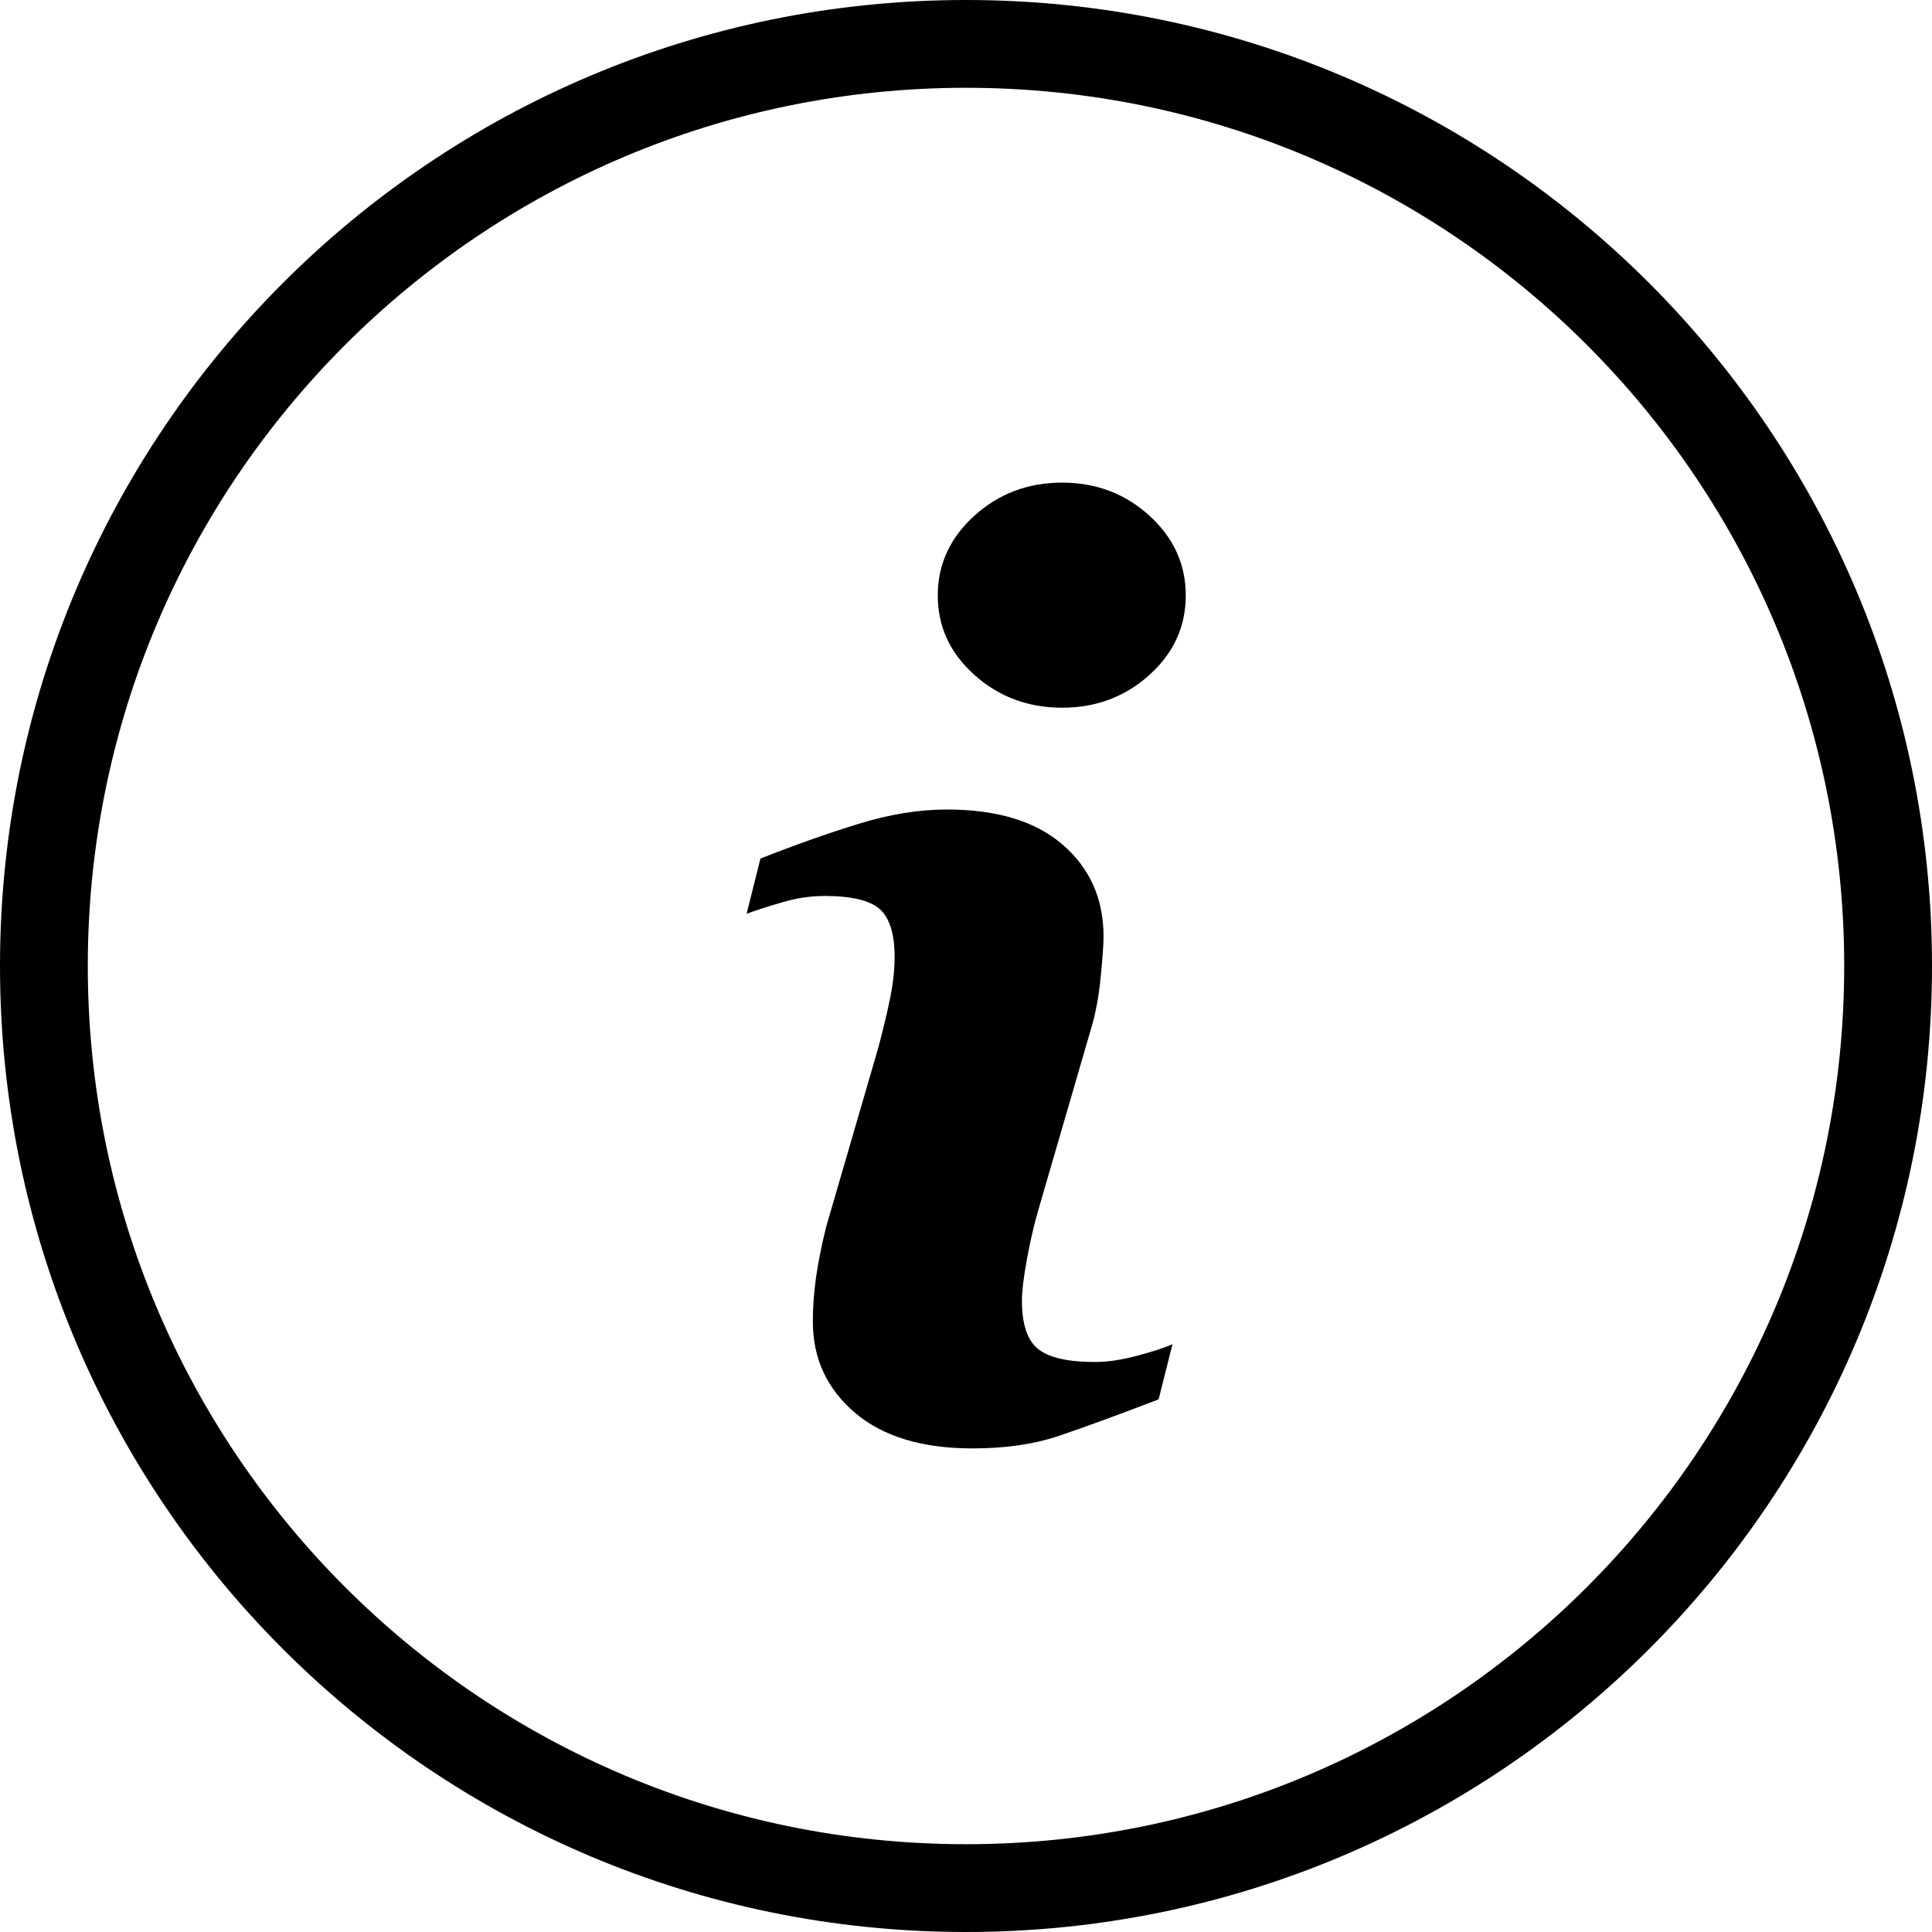
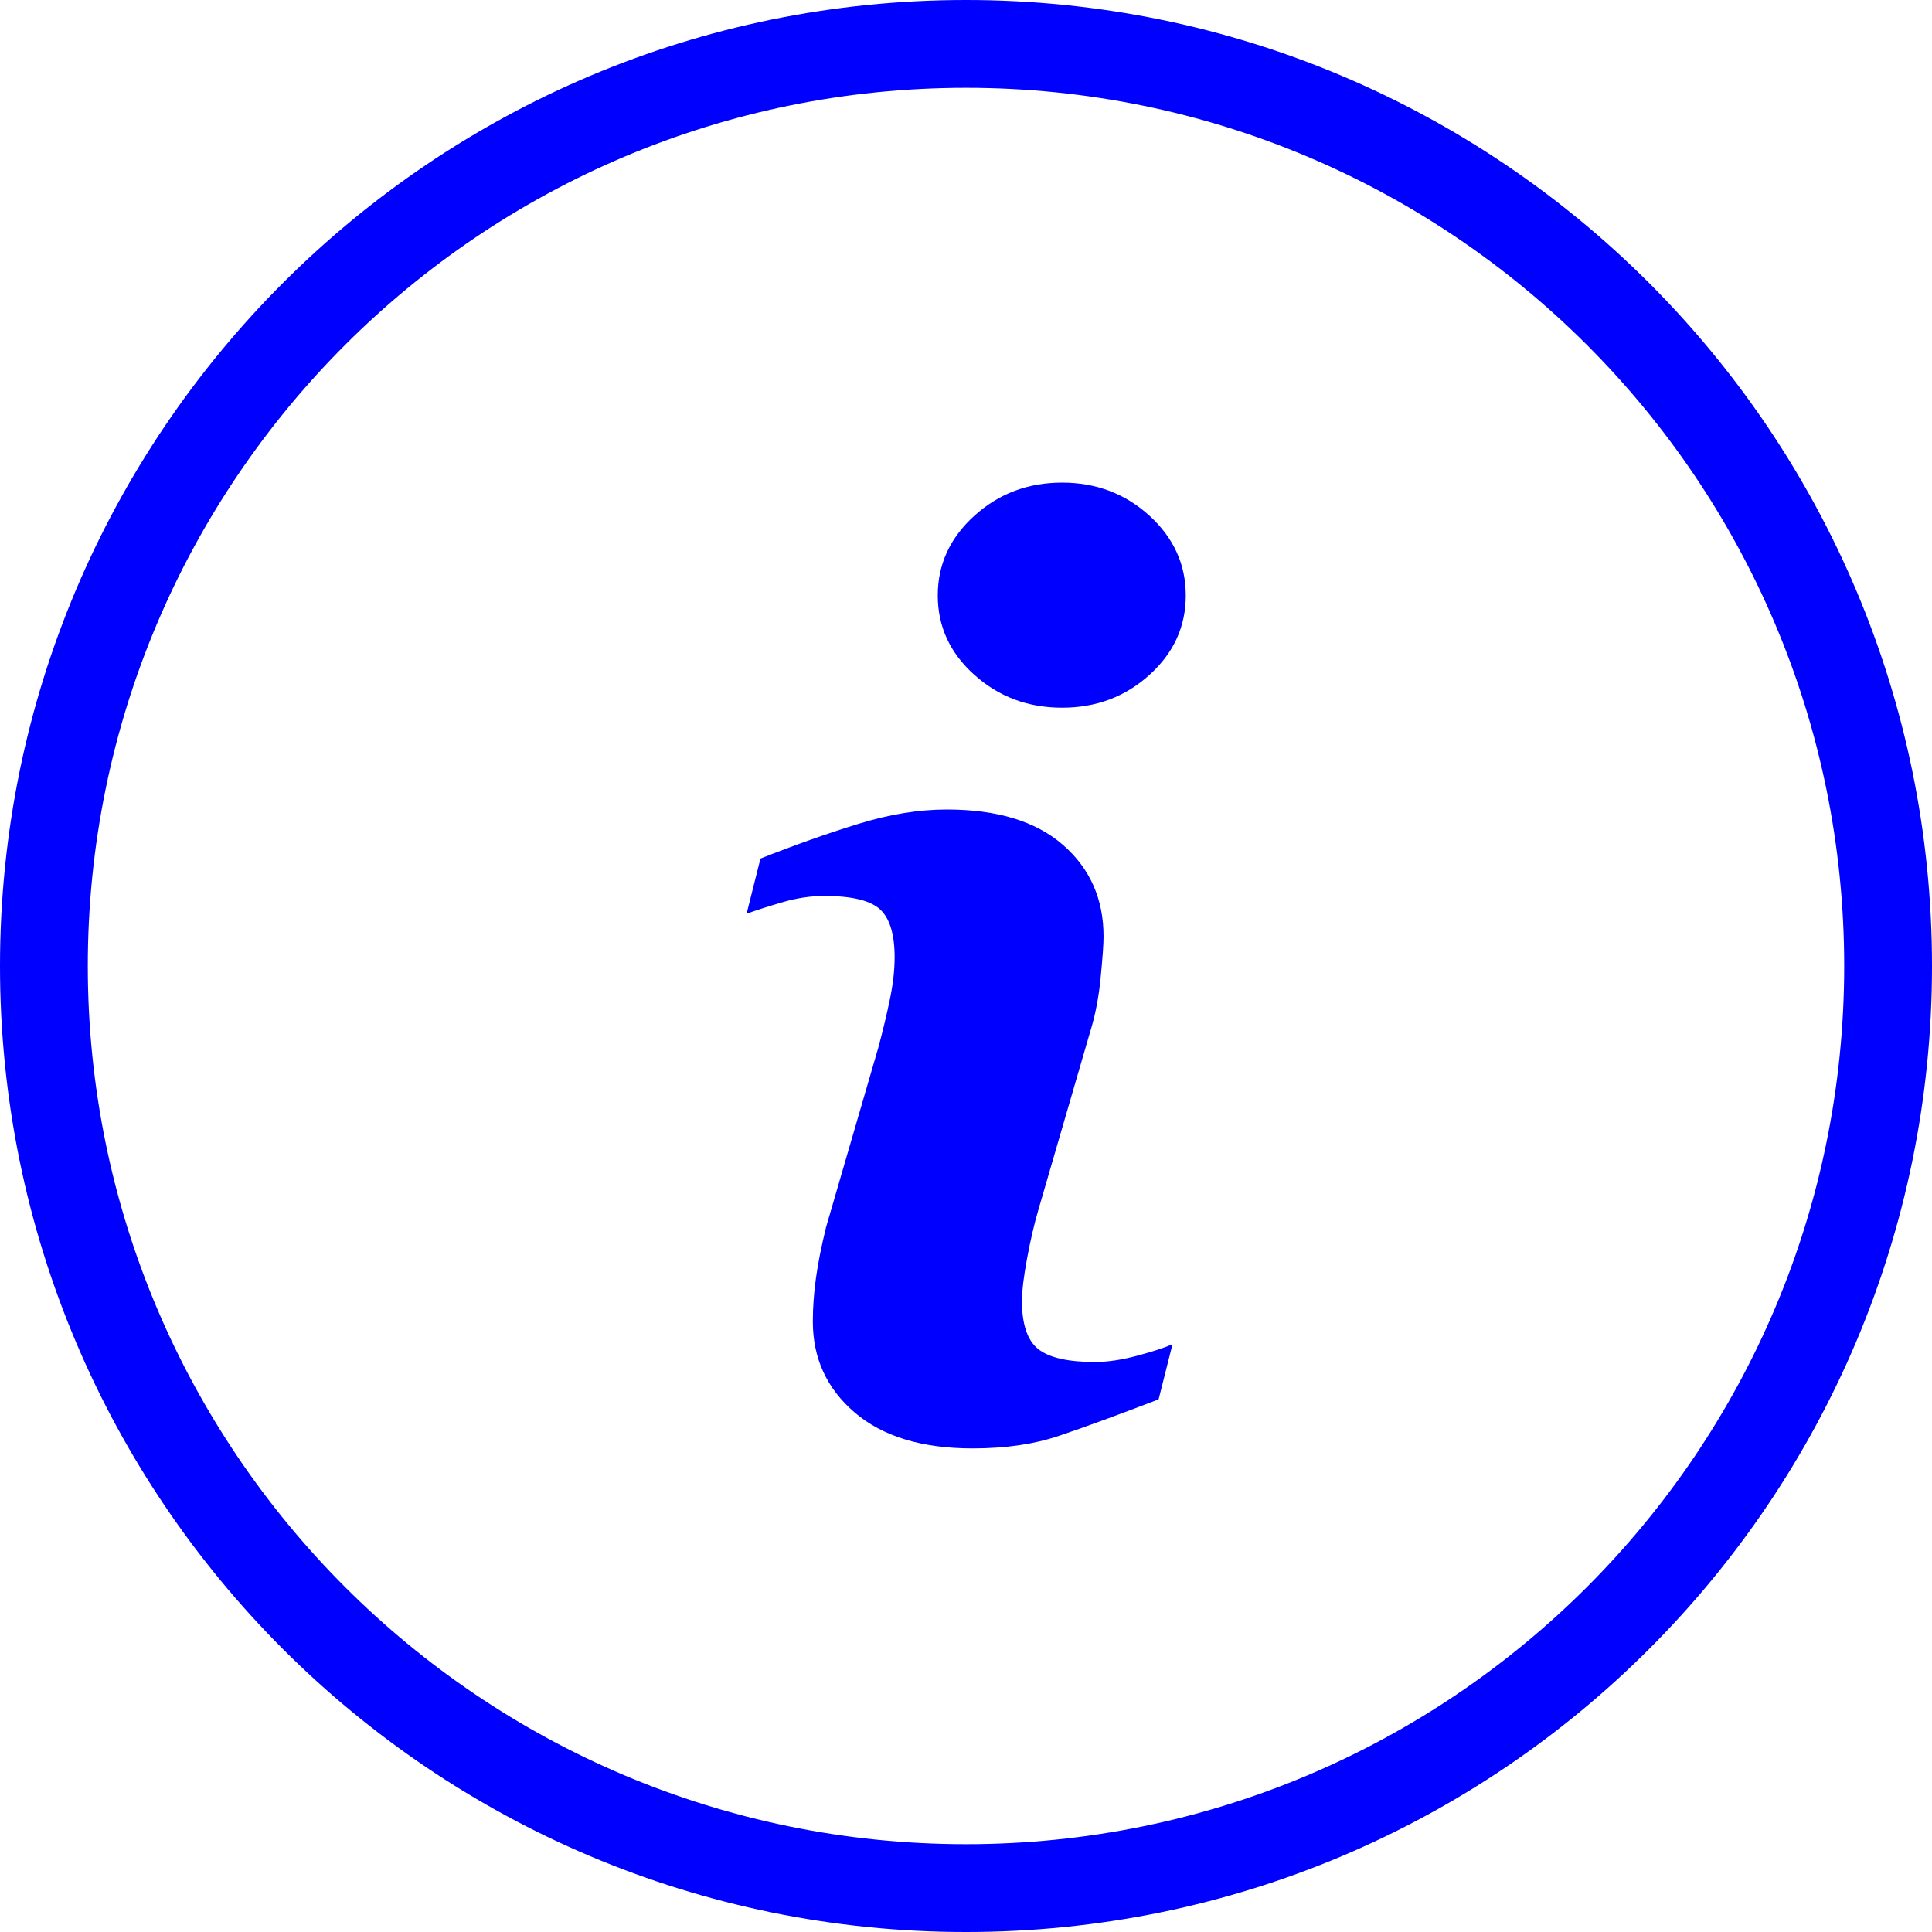
<svg xmlns="http://www.w3.org/2000/svg" width="36px" height="36px" viewBox="0 0 36 36" version="1.1">
  <defs />
  <g id="Page-1" stroke="none" stroke-width="1" fill="none" fill-rule="evenodd">
-     <g id="Icons" transform="translate(-424, -200)" fill="#000000">
+     <g id="Icons" transform="translate(-424, -200)" fill="#00f">
      <path d="M444.404,225.379 C443.903,225.379 443.55,225.299 443.347,225.139 C443.144,224.978 443.042,224.678 443.042,224.236 C443.042,224.06 443.073,223.802 443.136,223.459 C443.199,223.117 443.27,222.812 443.348,222.545 L444.315,219.22 C444.41,218.916 444.474,218.58 444.509,218.215 C444.545,217.849 444.563,217.594 444.563,217.449 C444.563,216.748 444.309,216.18 443.803,215.74 C443.297,215.302 442.577,215.084 441.643,215.084 C441.125,215.084 440.576,215.173 439.995,215.352 C439.414,215.531 438.806,215.747 438.17,215.998 L437.912,217.026 C438.1,216.958 438.326,216.886 438.59,216.809 C438.852,216.733 439.11,216.695 439.361,216.695 C439.873,216.695 440.218,216.779 440.4,216.946 C440.58,217.114 440.67,217.411 440.67,217.838 C440.67,218.074 440.641,218.335 440.582,218.62 C440.523,218.905 440.45,219.209 440.364,219.528 L439.393,222.865 C439.307,223.215 439.244,223.53 439.205,223.808 C439.166,224.086 439.146,224.359 439.146,224.625 C439.146,225.31 439.406,225.876 439.928,226.322 C440.45,226.767 441.18,226.989 442.121,226.989 C442.732,226.989 443.269,226.912 443.731,226.755 C444.194,226.6 444.814,226.372 445.589,226.075 L445.848,225.047 C445.715,225.108 445.499,225.179 445.202,225.259 C444.905,225.339 444.639,225.379 444.404,225.379 L444.404,225.379 Z M442,200 C432.059,200 424,208.06 424,218 C424,227.941 432.059,236 442,236 C451.941,236 460,227.941 460,218 C460,208.06 451.941,200 442,200 L442,200 Z M442,234.364 C432.962,234.364 425.636,227.038 425.636,218 C425.636,208.962 432.962,201.636 442,201.636 C451.038,201.636 458.364,208.962 458.364,218 C458.364,227.038 451.038,234.364 442,234.364 L442,234.364 Z M443.791,208.993 C443.155,208.993 442.61,209.199 442.156,209.61 C441.701,210.022 441.474,210.518 441.474,211.095 C441.474,211.675 441.701,212.168 442.156,212.575 C442.61,212.983 443.155,213.187 443.791,213.187 C444.425,213.187 444.968,212.983 445.419,212.575 C445.87,212.168 446.095,211.675 446.095,211.095 C446.095,210.518 445.87,210.022 445.419,209.61 C444.968,209.199 444.425,208.993 443.791,208.993 L443.791,208.993 Z" id="info" />
    </g>
  </g>
</svg>
